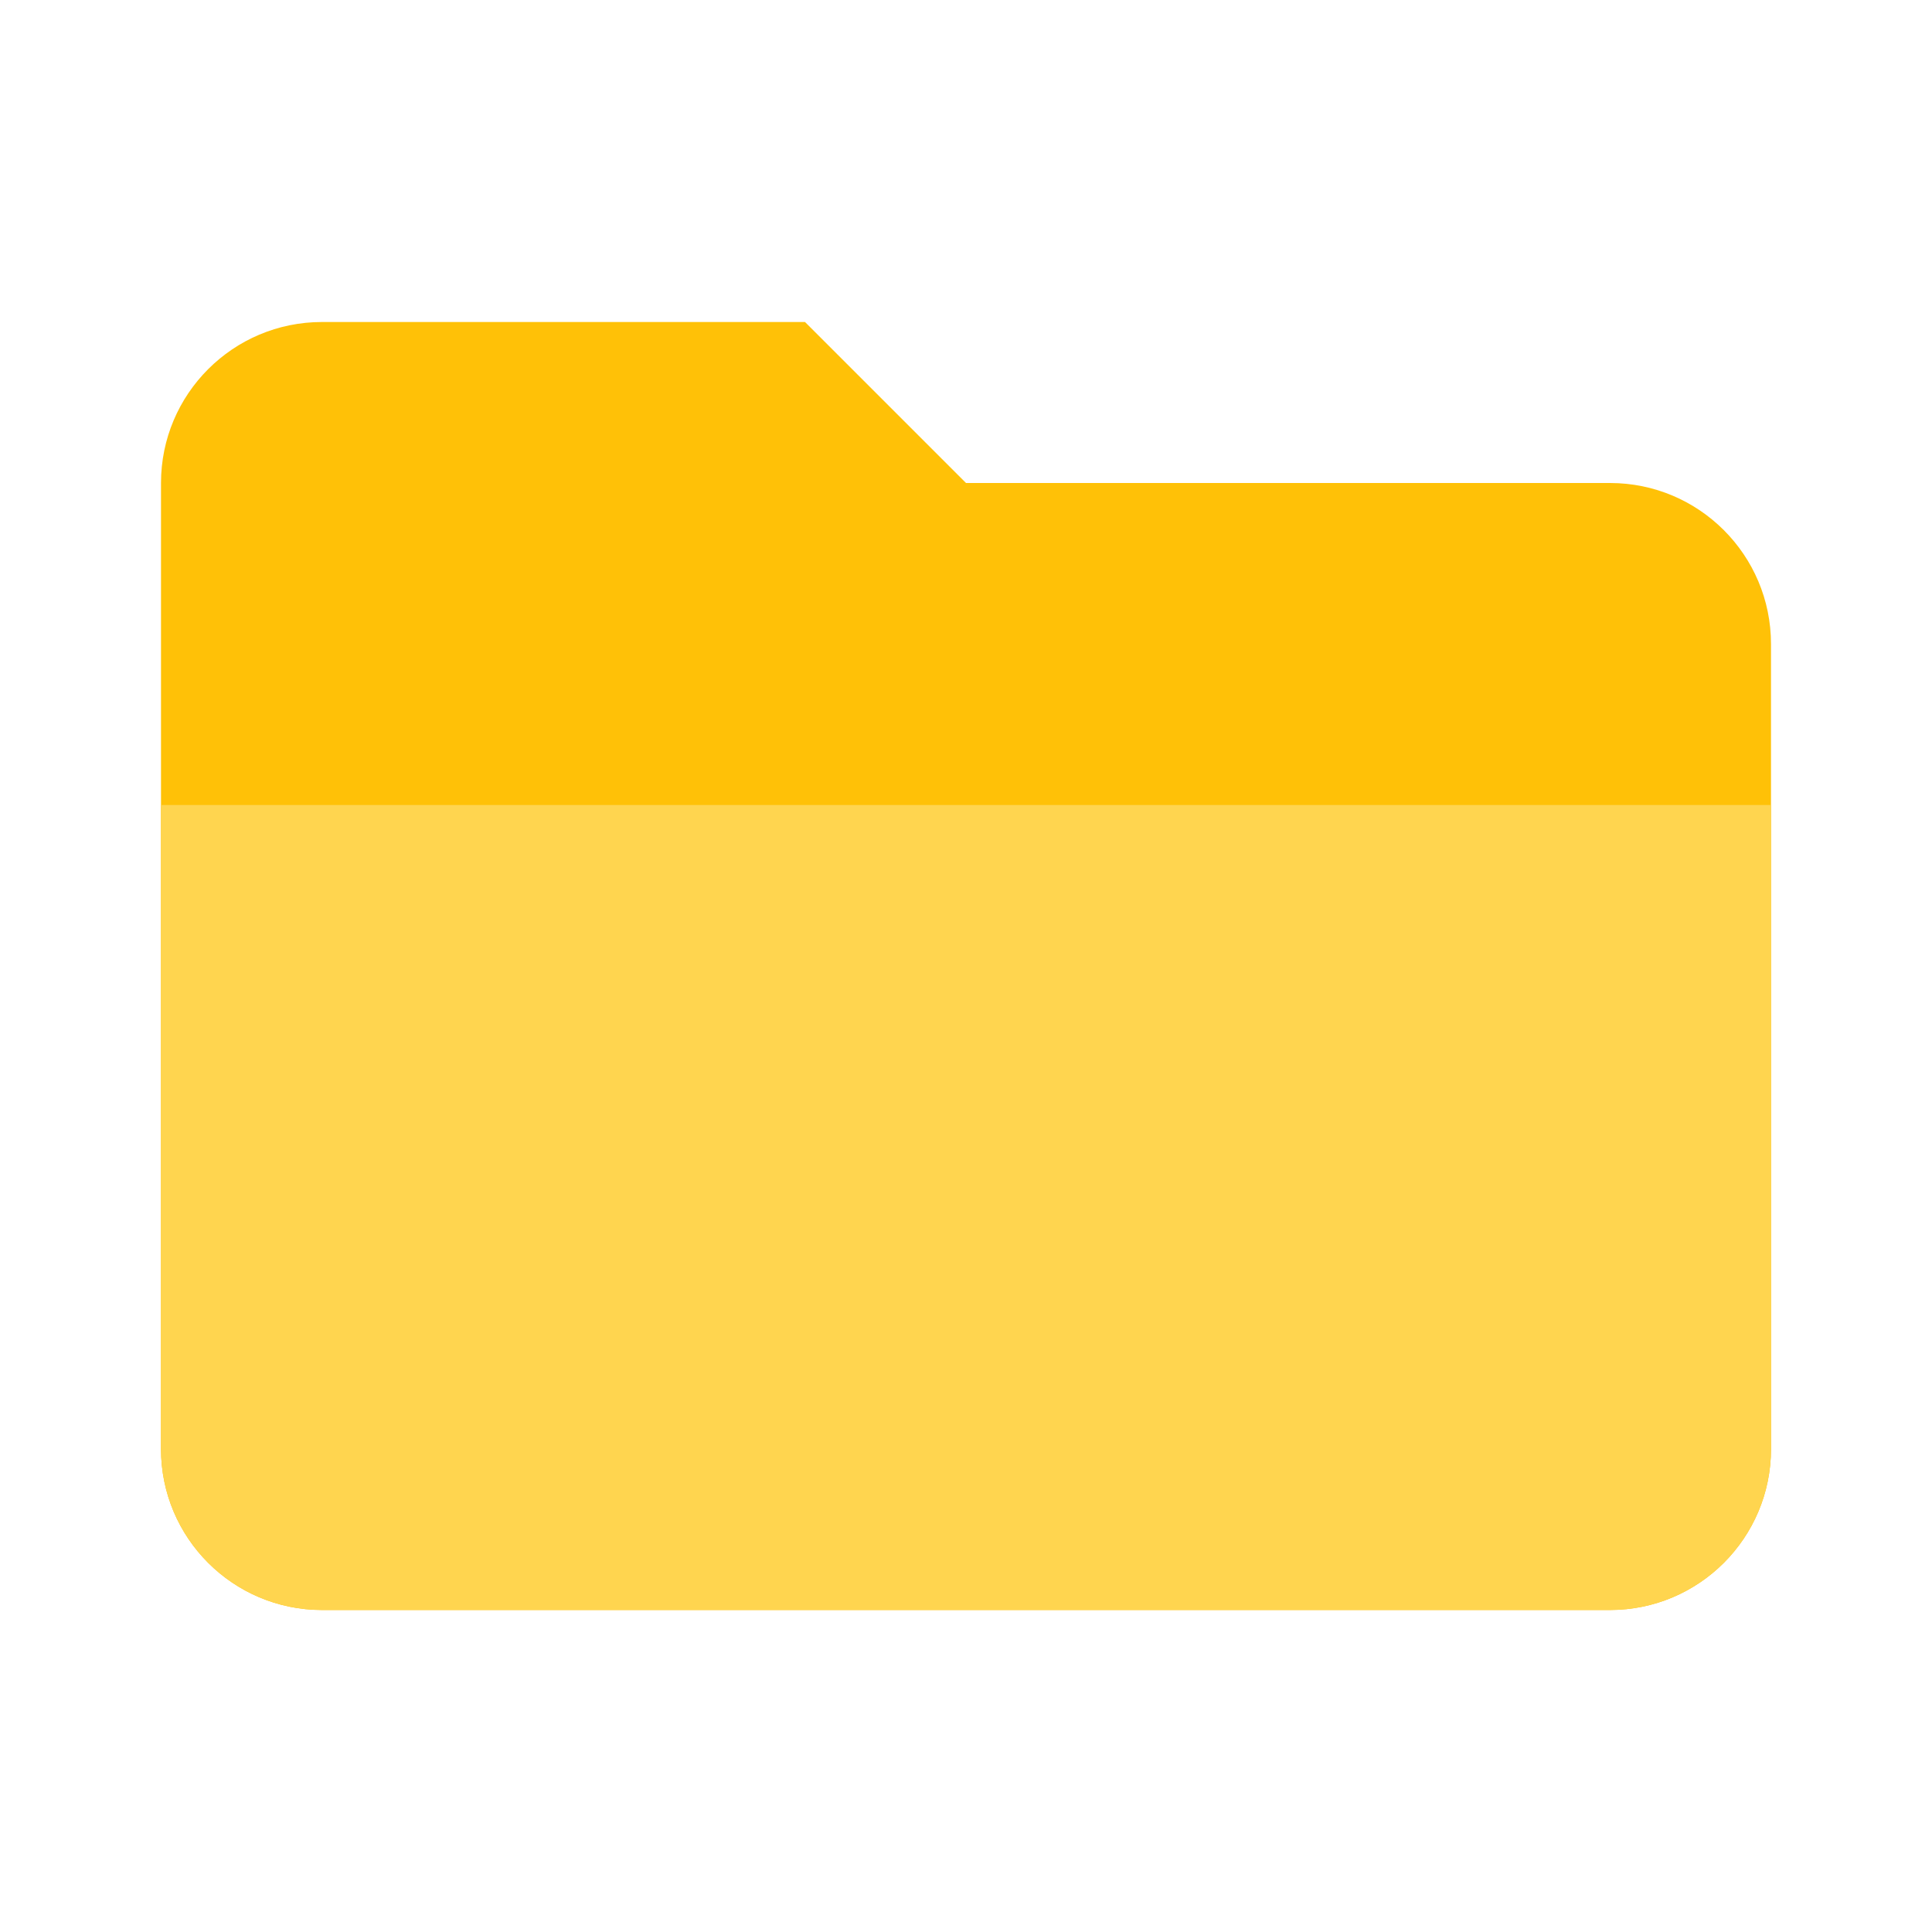
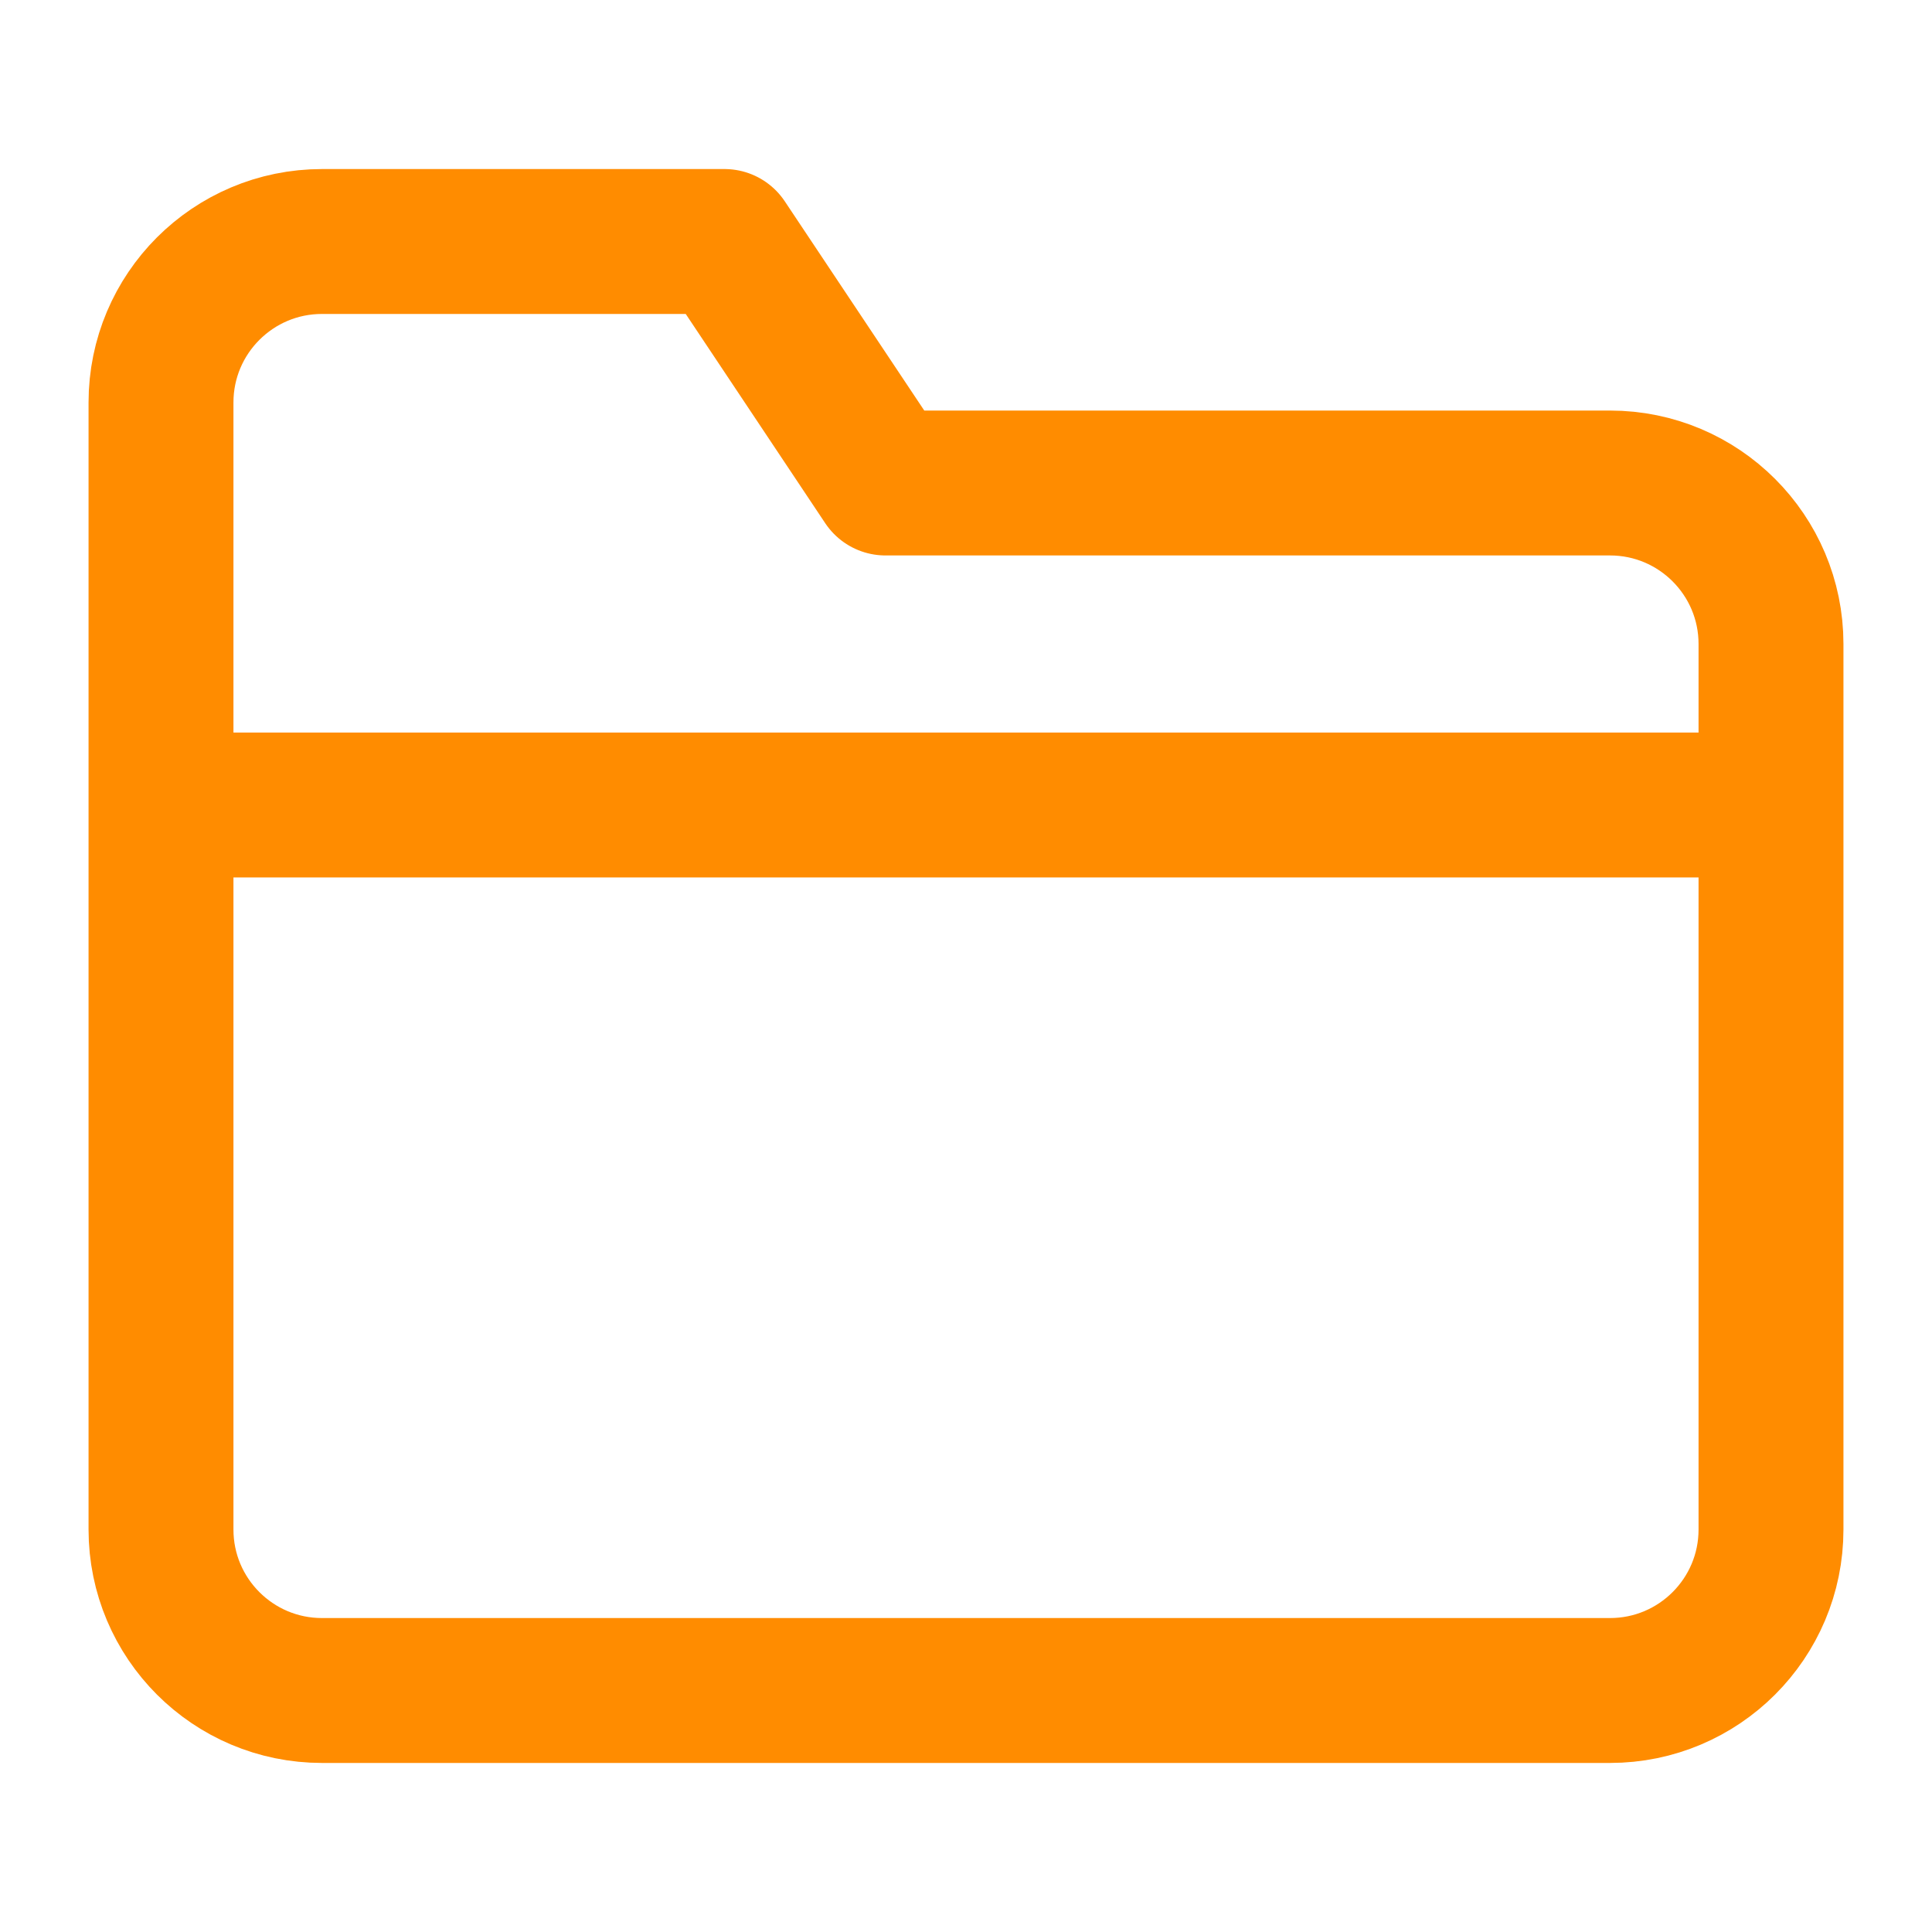
- <svg xmlns="http://www.w3.org/2000/svg" viewBox="0 0 24 24">
-   <path d="M10 4H4a2 2 0 0 0-2 2v12a2 2 0 0 0 2 2h16a2 2 0 0 0 2-2V8a2 2 0 0 0-2-2h-8l-2-2z" fill="#FFC107" />
-   <path d="M2 10h20v8a2 2 0 0 1-2 2H4a2 2 0 0 1-2-2V10z" fill="#FFD54F" />
+ <svg xmlns="http://www.w3.org/2000/svg" viewBox="0 0 24 24" fill="none">
+   <path d="M22 19a2 2 0 0 1-2 2H4a2 2 0 0 1-2-2V5a2 2 0 0 1 2-2h5l2 3h9a2 2 0 0 1 2 2v11z" stroke="#FF8C00" stroke-width="1.8" stroke-linejoin="round" />
+   <path d="M2 10h20" stroke="#FF8C00" stroke-width="1.8" />
</svg>
